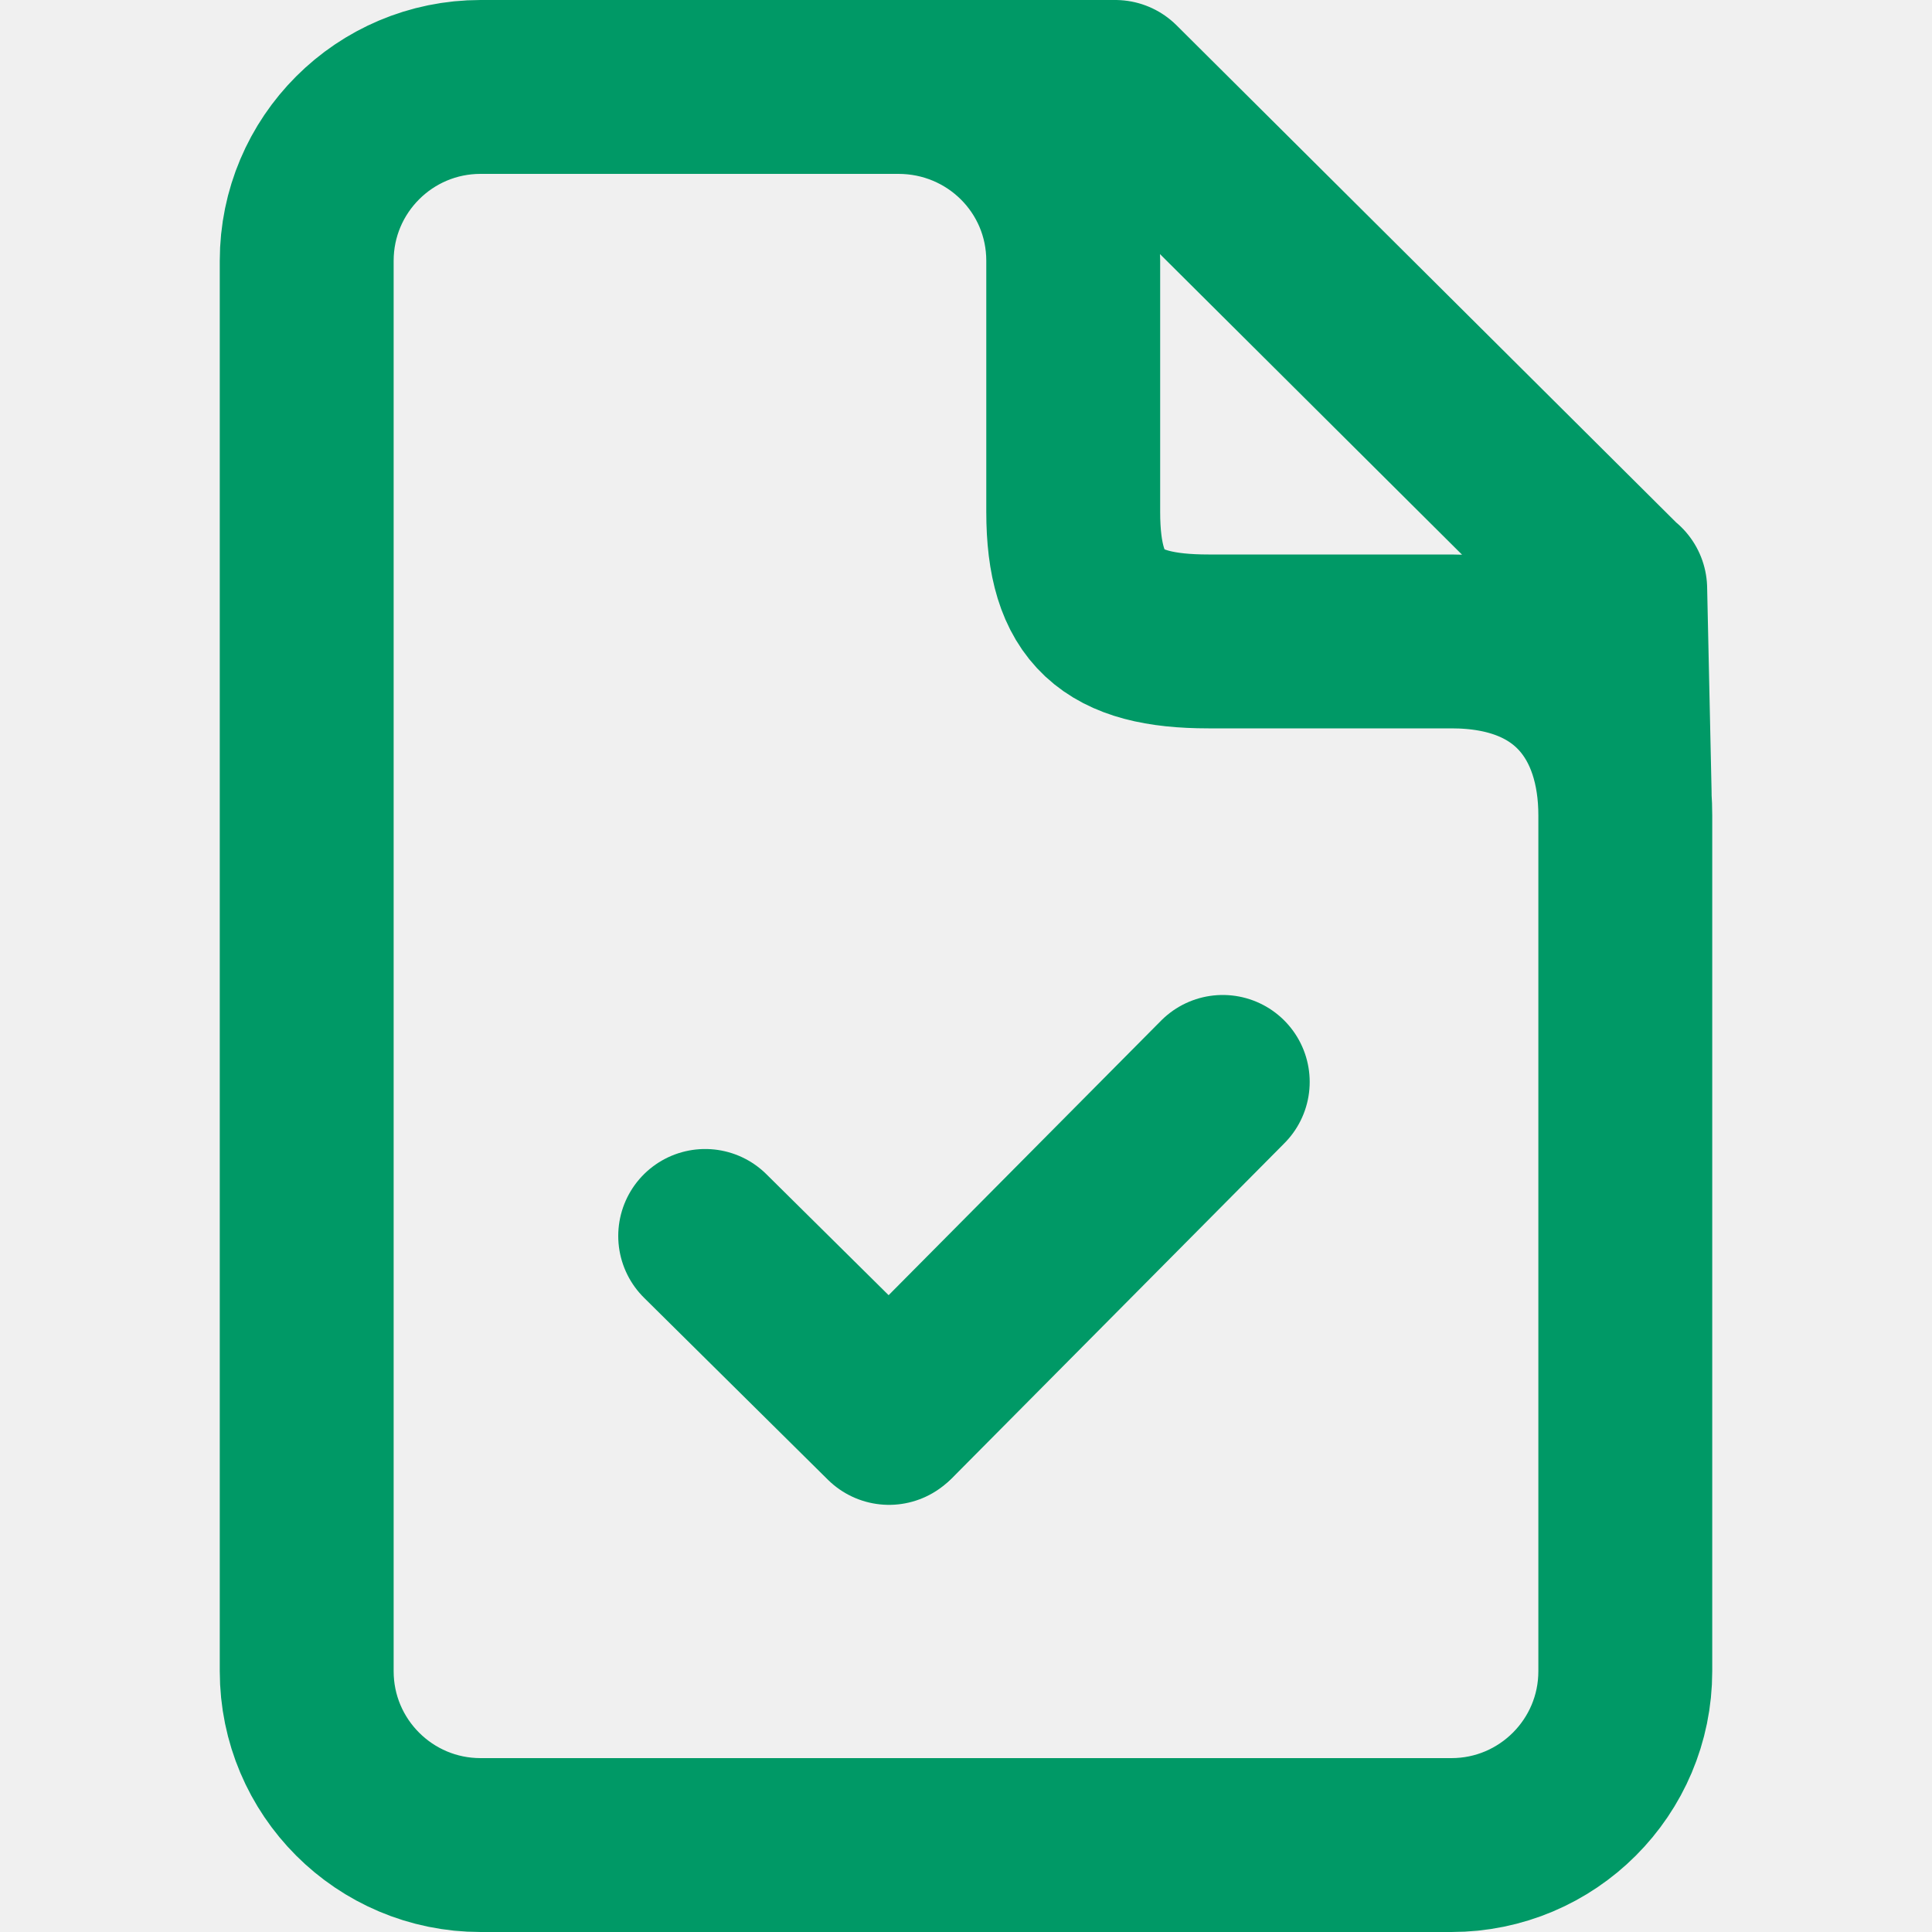
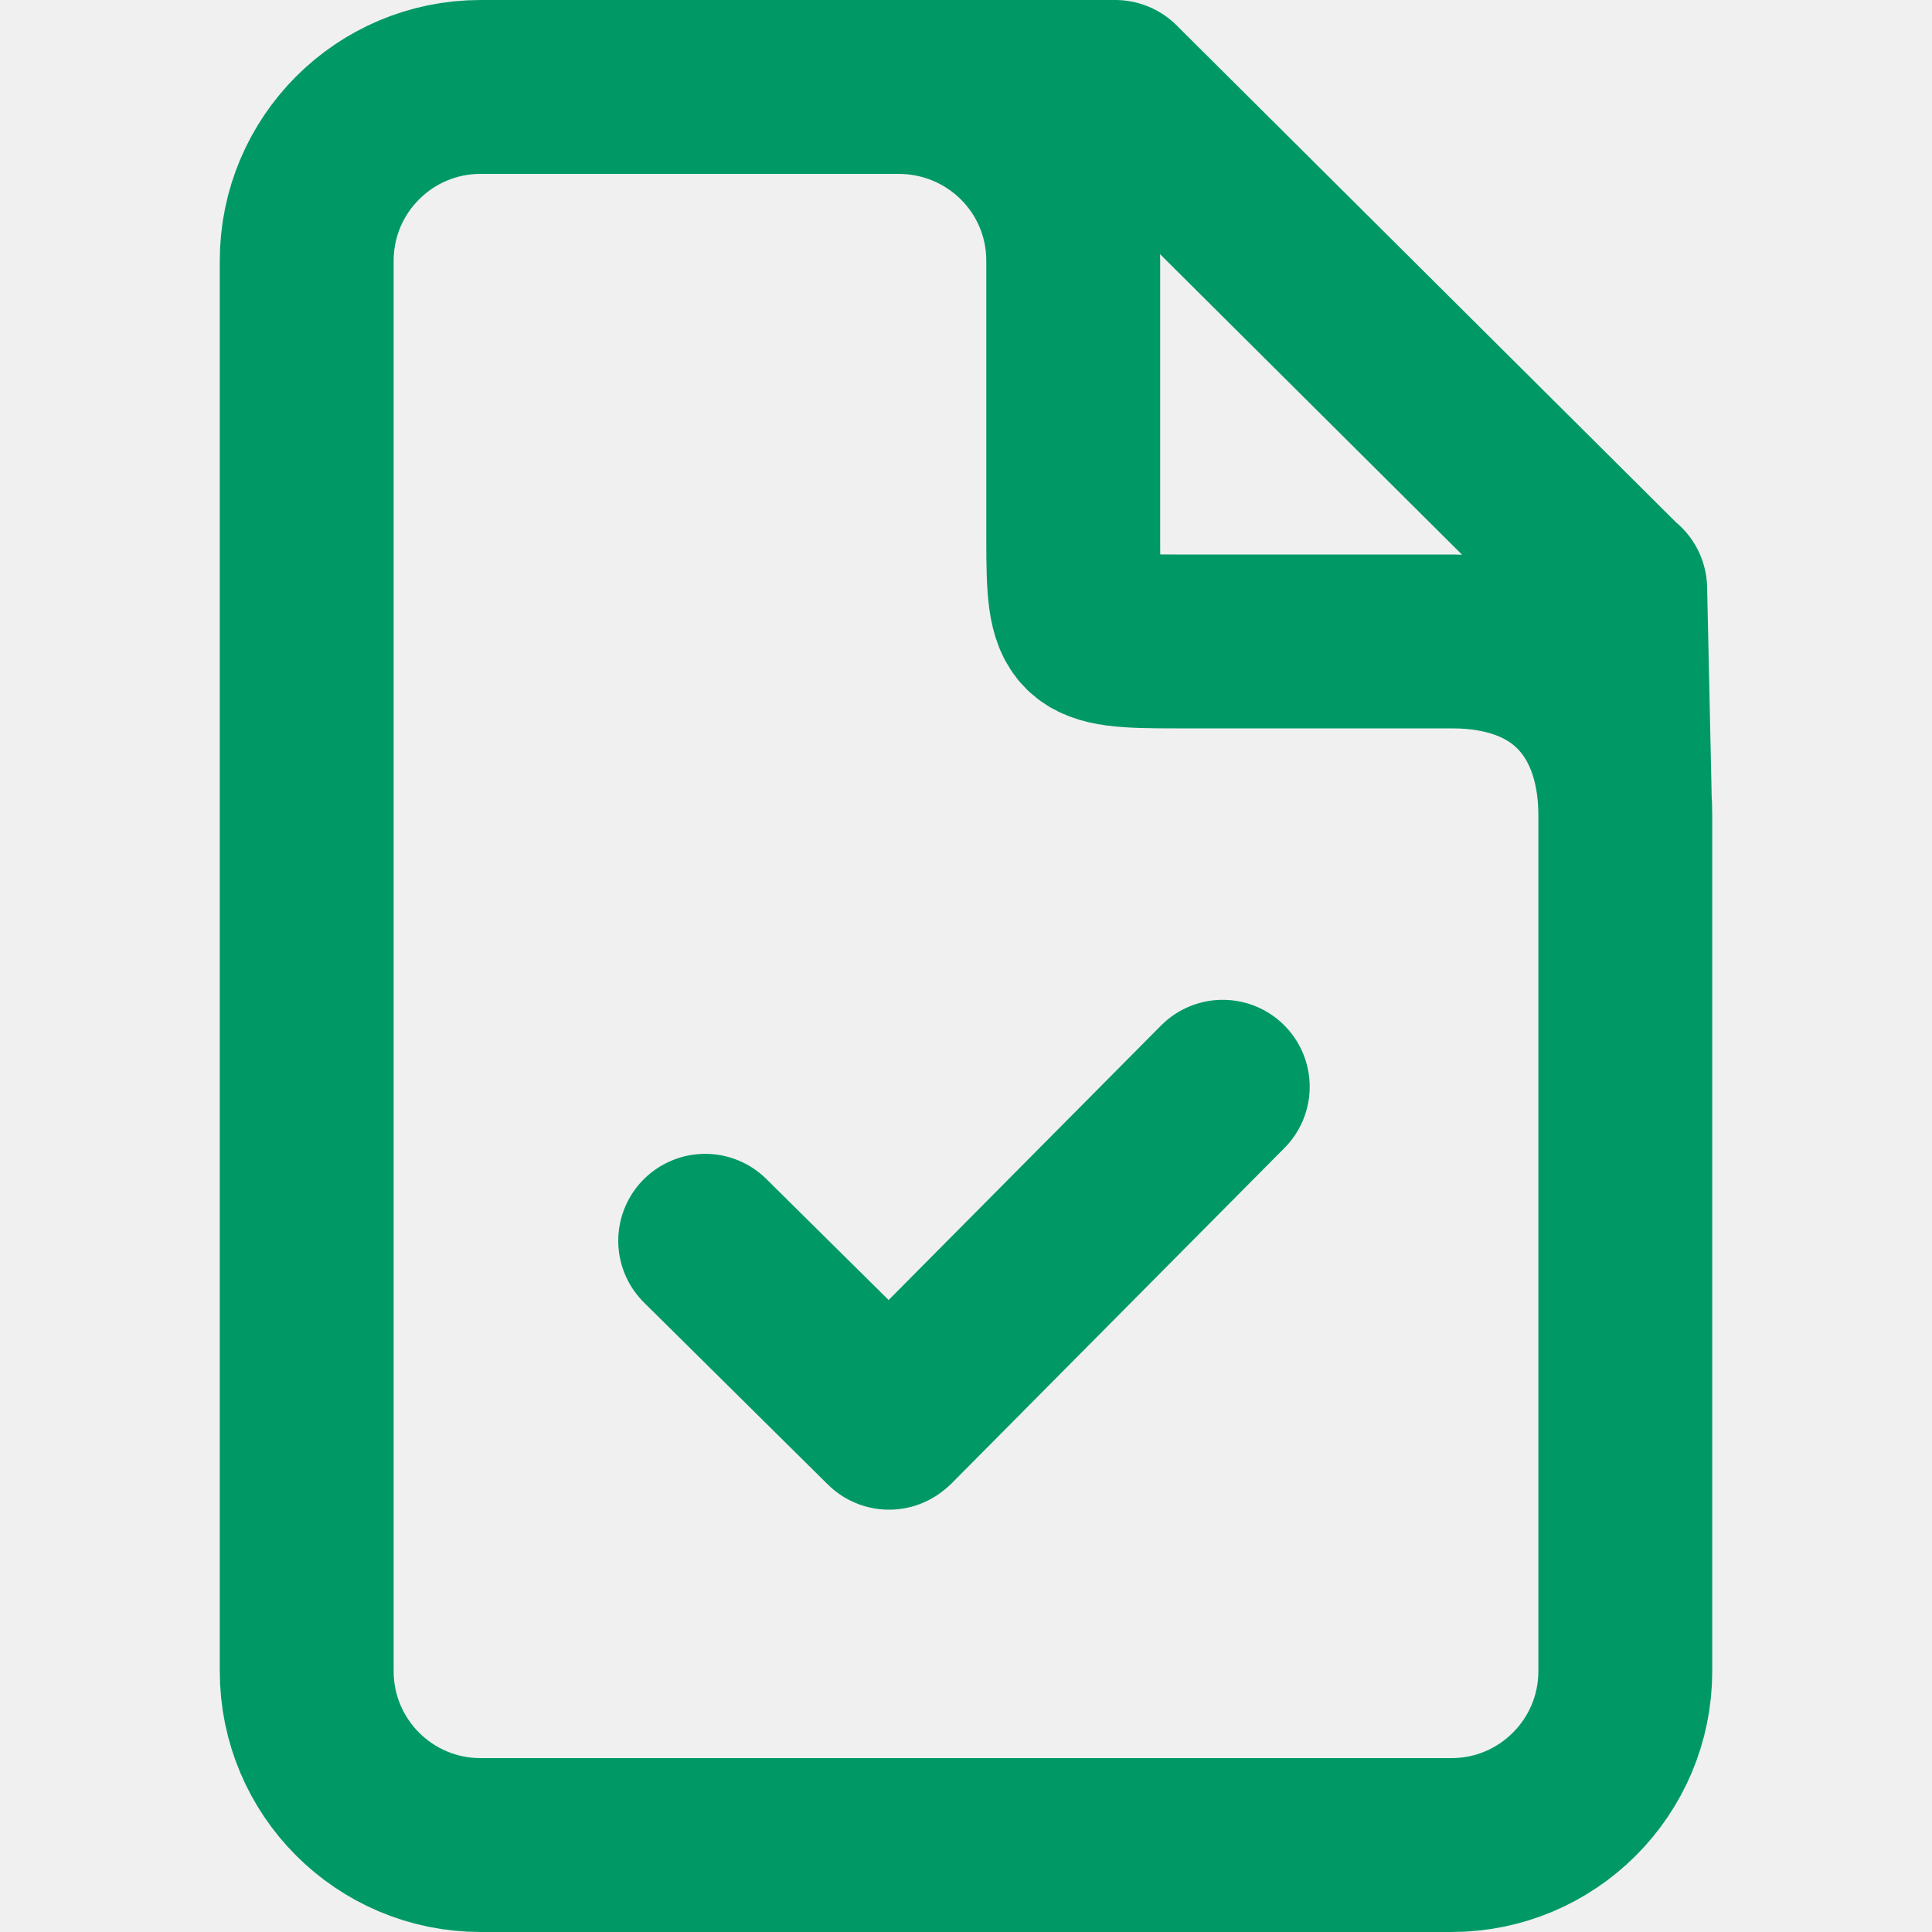
<svg xmlns="http://www.w3.org/2000/svg" width="400" height="400" viewBox="0 0 400 400" fill="none">
-   <g clip-path="url(#clip0_82_227)">
-     <path d="M186.785 17.732L230.899 18M335.447 121.943L336.371 164.401M230.936 18.037L335.38 121.966M336.5 346C336.5 365.882 320.382 382 300.5 382H99.5C79.618 382 63.5 365.882 63.5 346V54C63.5 34.118 79.618 18 99.5 18H186C206 18 222.2 34 222.2 54V106C222.2 126 230.2 132.8 250.2 132.8H300.5C325.5 132.8 336.5 148.8 336.5 168.8V346Z" stroke="#009966" stroke-width="36" stroke-linecap="round" stroke-linejoin="round" />
-     <path d="M146 255.89L184.065 293.563" stroke="#009966" stroke-width="36" stroke-linecap="round" stroke-linejoin="round" />
-     <path d="M184.659 293.021L253.158 224" stroke="#009966" stroke-width="36" stroke-linecap="round" stroke-linejoin="round" />
+   <g clip-path="url(#clip0_103_2)">
+     <path d="M186.785 17.732L230.899 18M335.447 121.943L336.371 164.401M230.936 18.037L335.38 121.966M336.5 346C336.5 365.882 320.382 382 300.5 382H99.5C79.618 382 63.5 365.882 63.5 346V54C63.5 34.118 79.618 18 99.5 18H186C206 18 222.2 34 222.2 54V112C222.2 132 223.2 132.8 243.2 132.8H300.5C325.5 132.8 336.5 148.8 336.5 168.8V346Z" stroke="#009966" stroke-width="36" stroke-linecap="round" stroke-linejoin="round" />
+     <path d="M146 256.89L184.065 294.563" stroke="#009966" stroke-width="36" stroke-linecap="round" stroke-linejoin="round" />
+     <path d="M184.659 294.021L253.158 225" stroke="#009966" stroke-width="36" stroke-linecap="round" stroke-linejoin="round" />
  </g>
  <defs>
-     <clipPath id="clip0_82_227">
+     <clipPath id="clip0_103_2">
      <rect width="400" height="400" fill="white" />
    </clipPath>
  </defs>
</svg>
